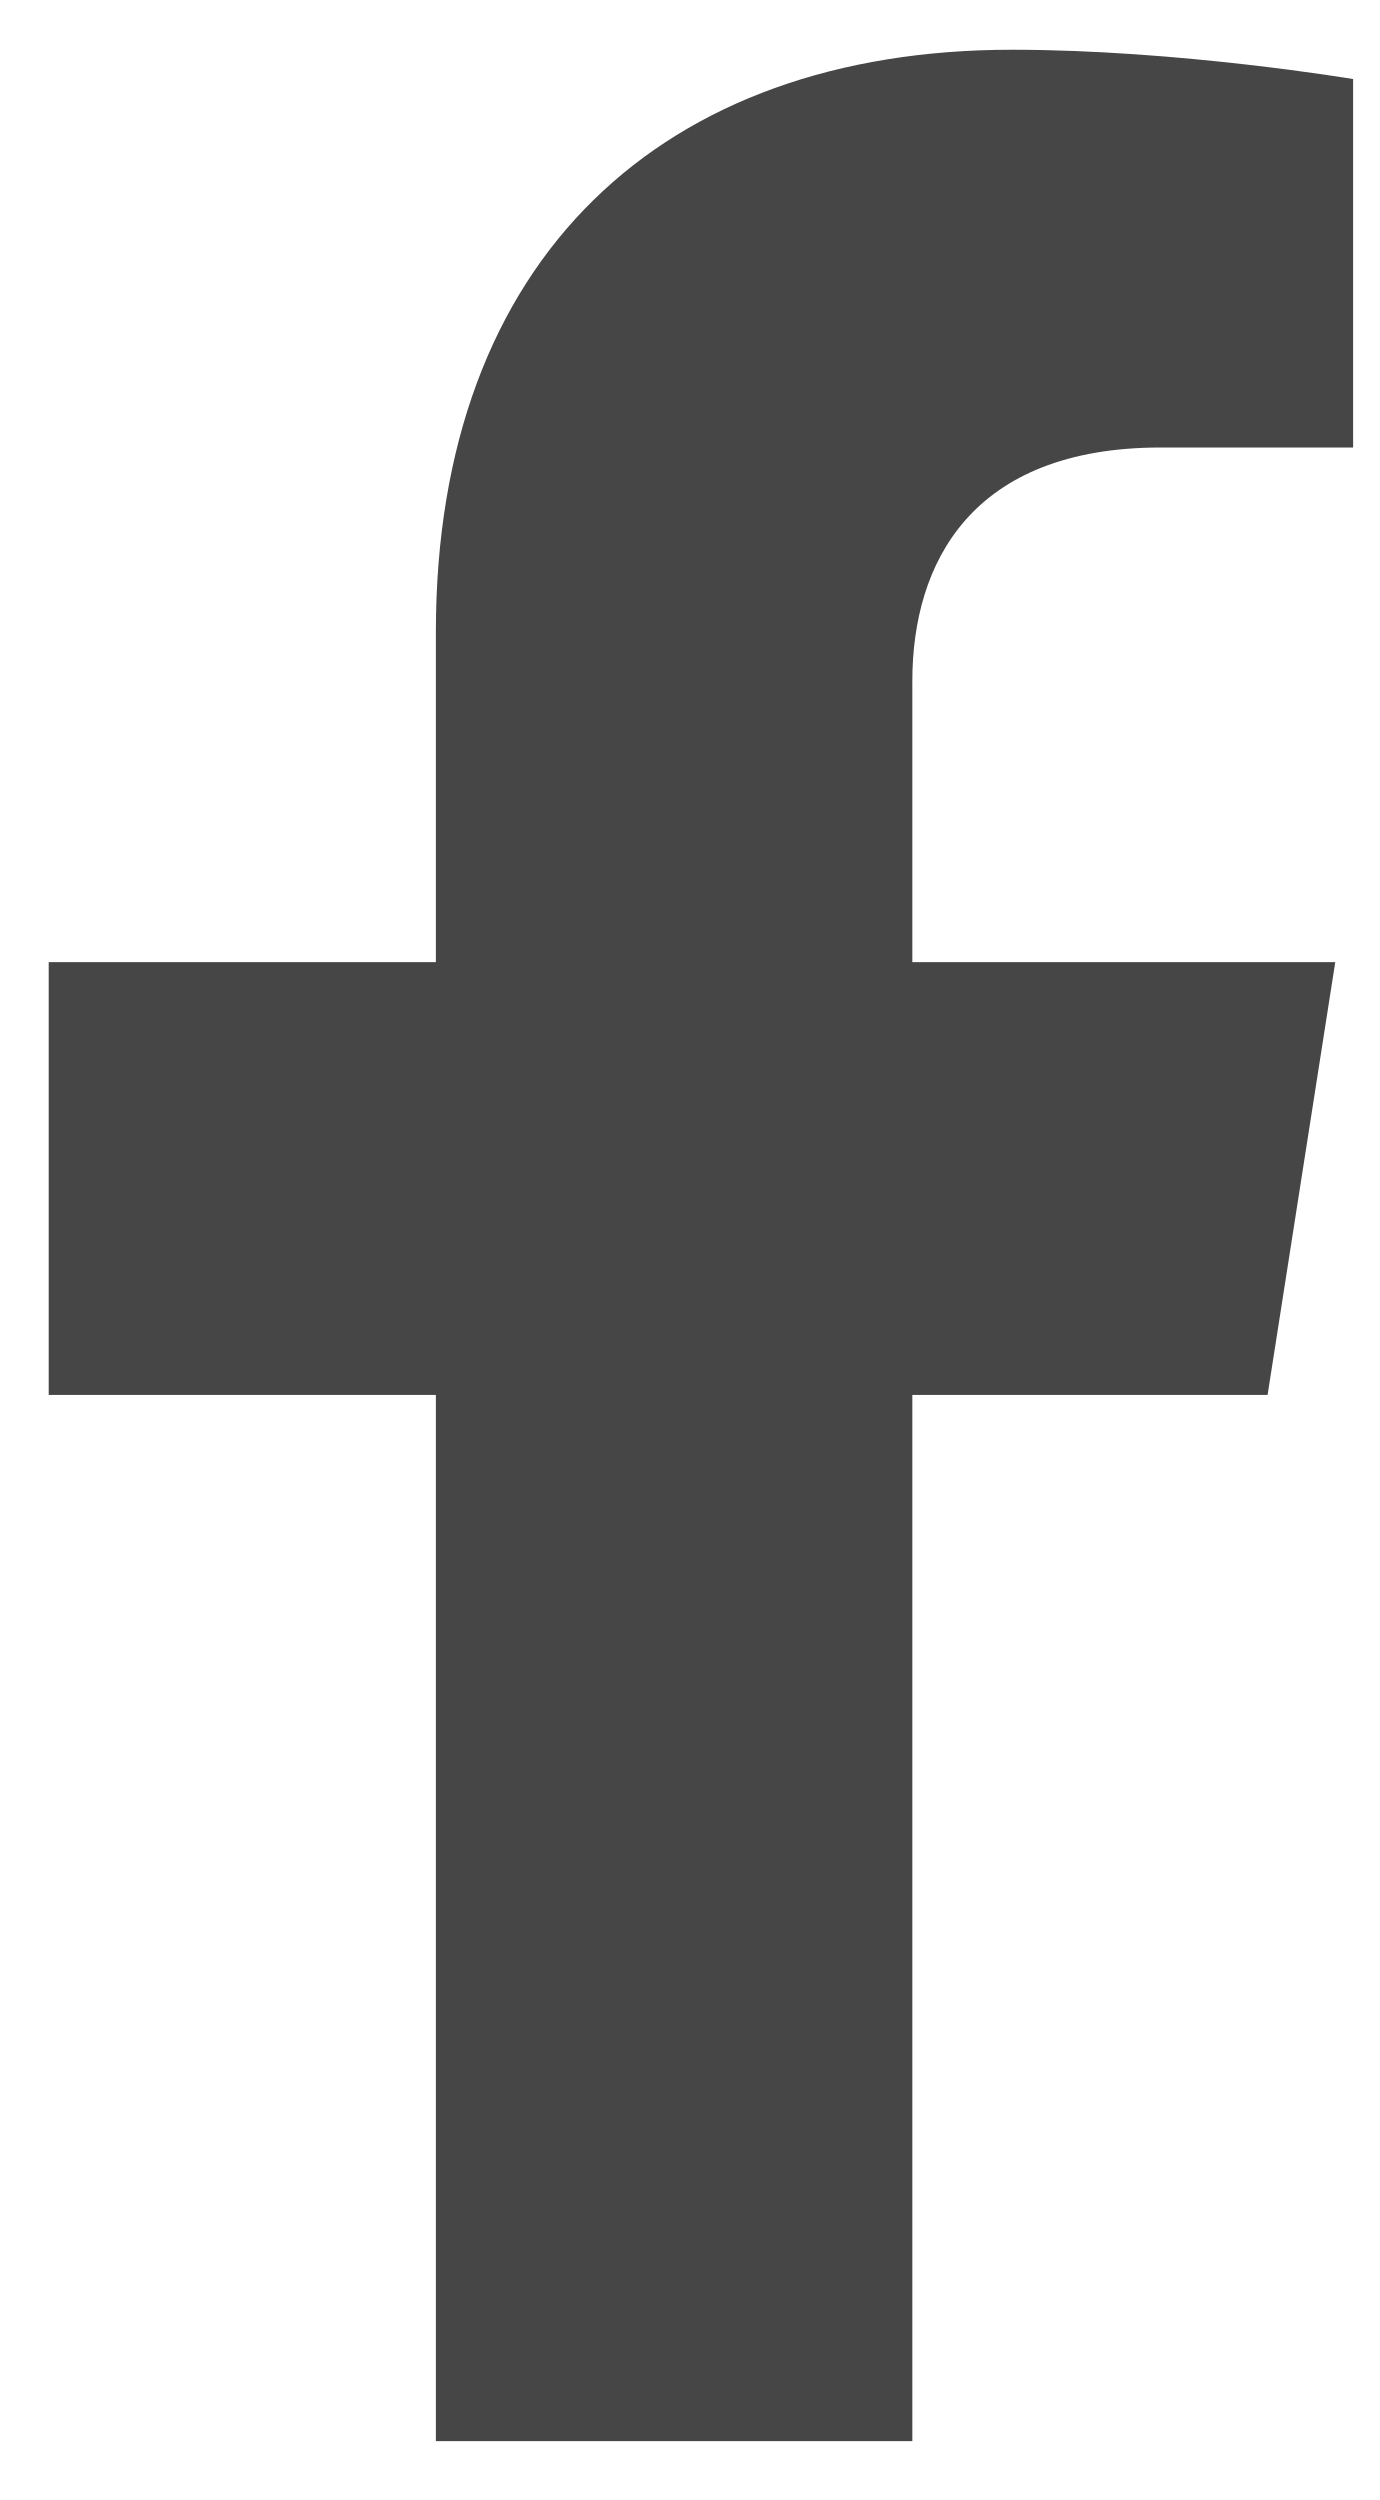
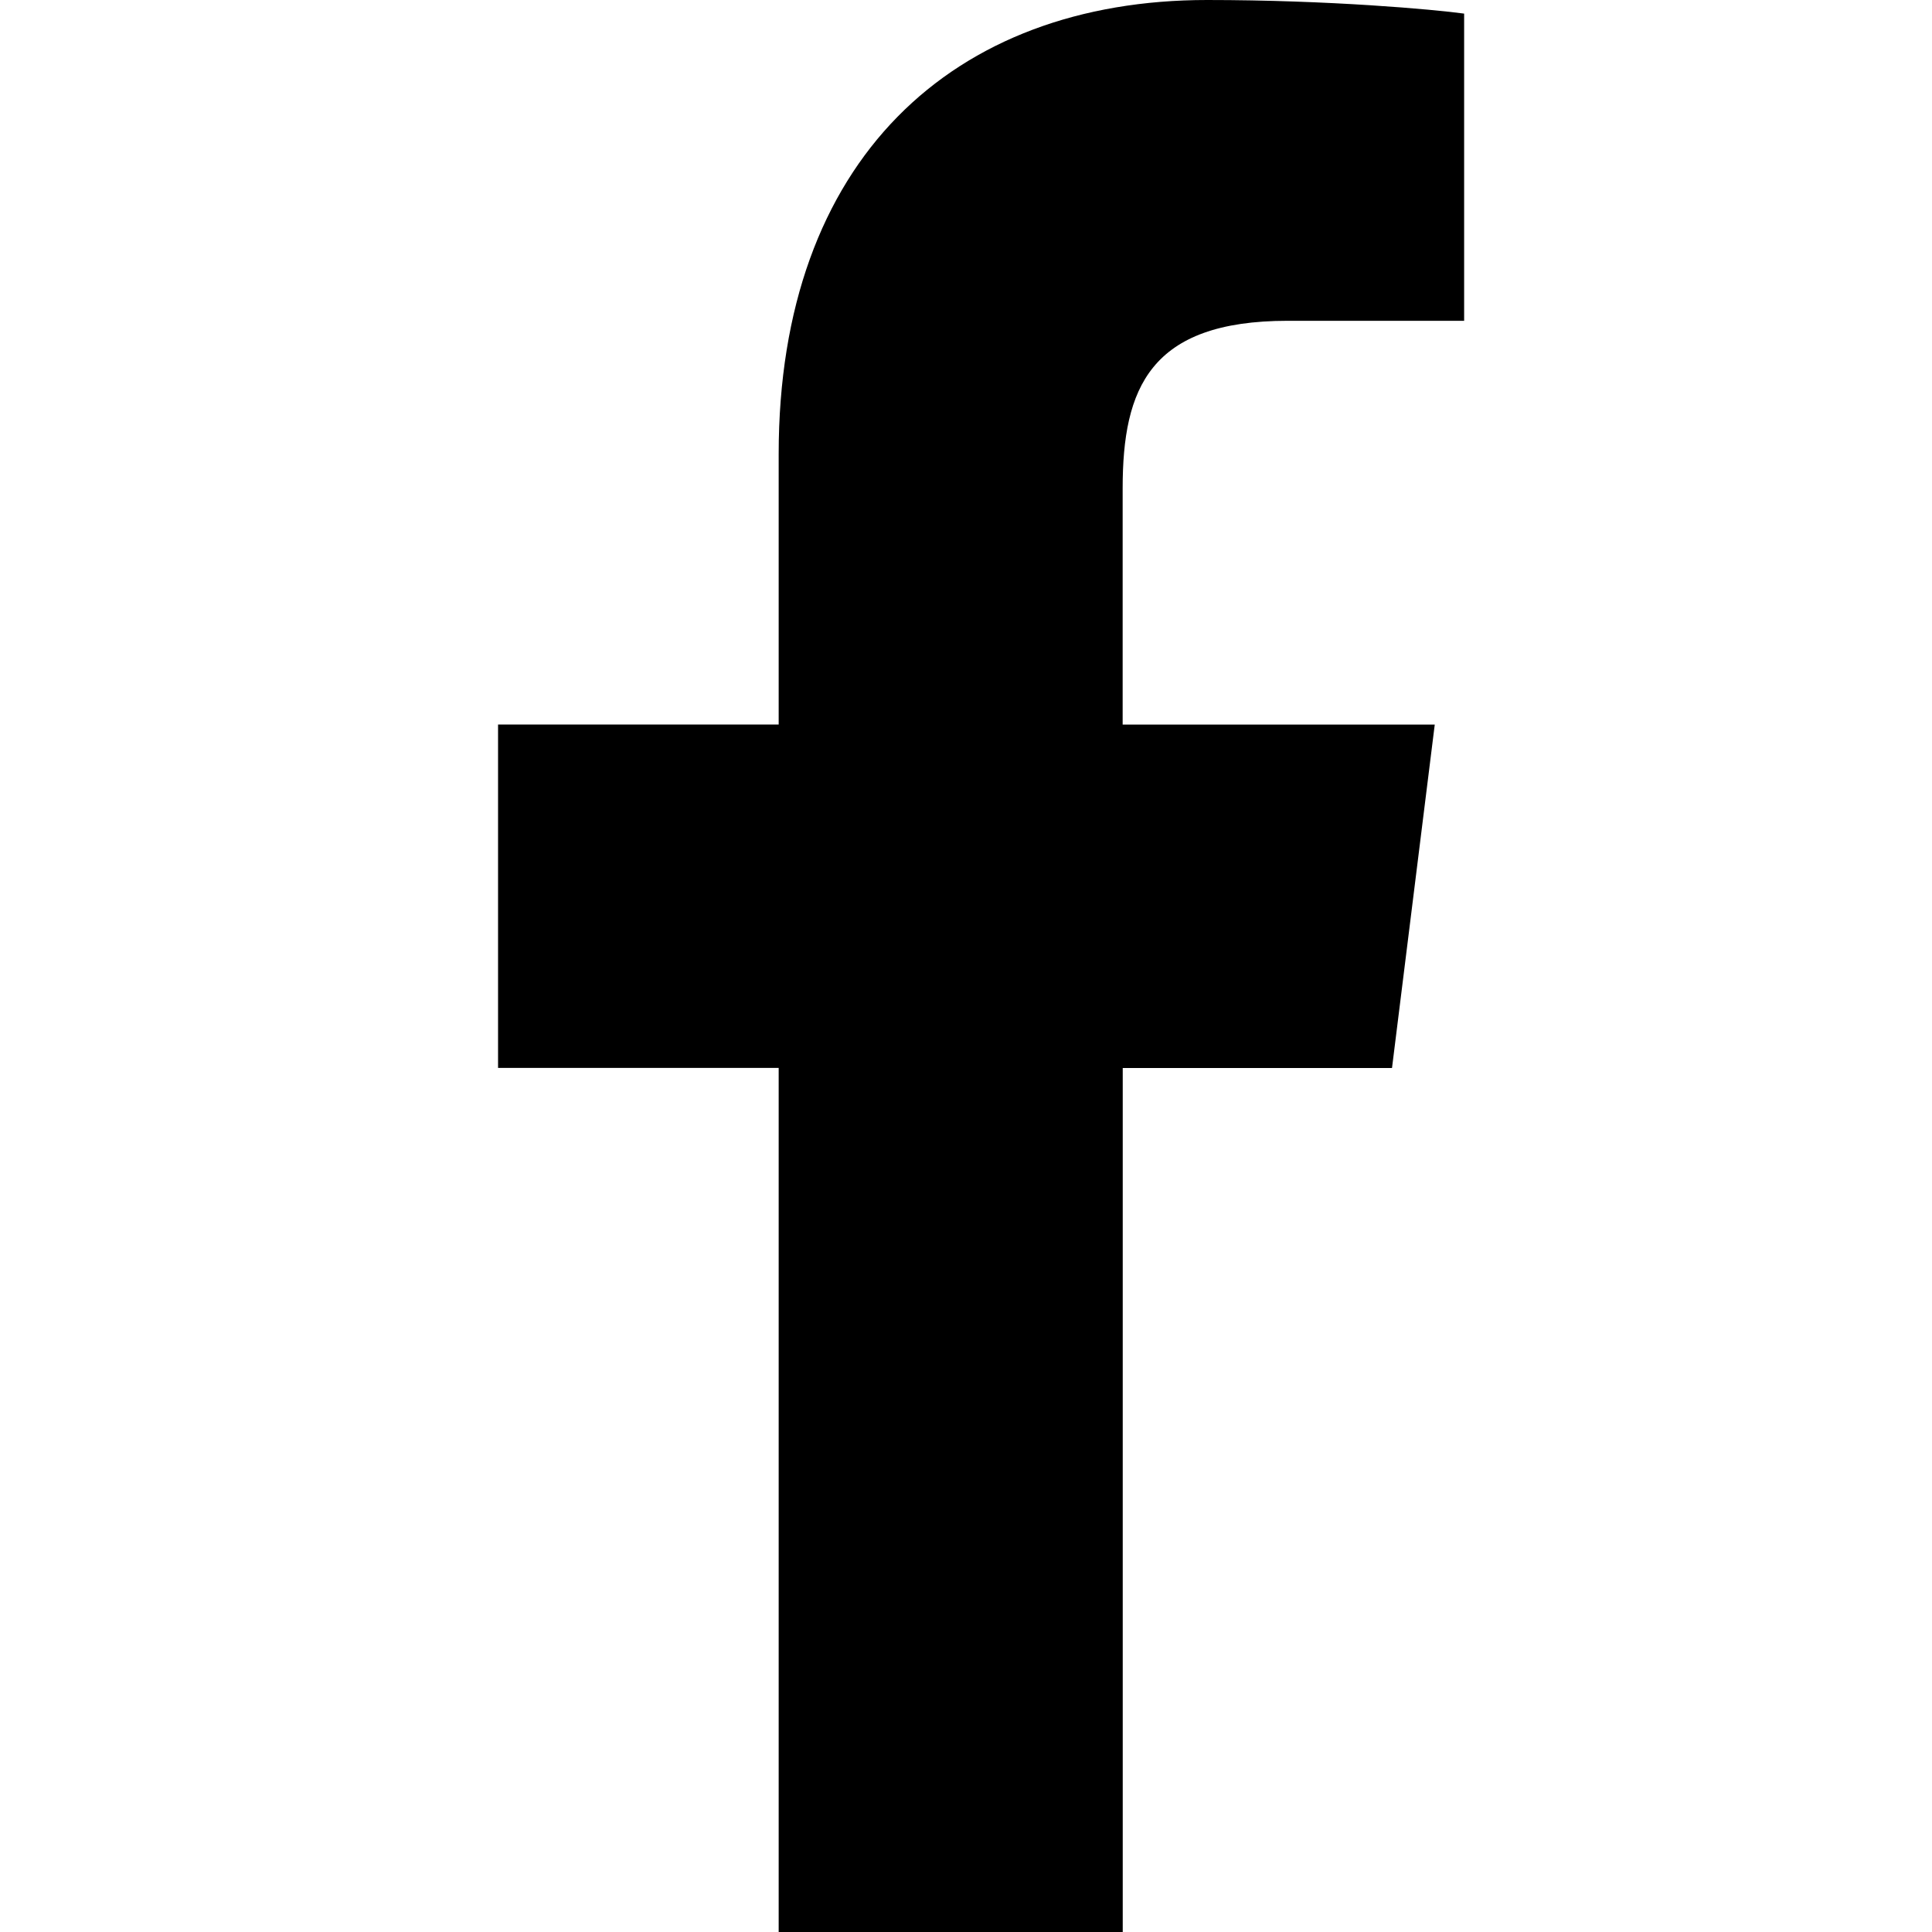
- <svg xmlns="http://www.w3.org/2000/svg" width="16" height="29" viewBox="0 0 16 29" fill="none">
-   <path d="M14.704 16.181L15.489 11.161H10.583V7.903C10.583 6.529 11.268 5.191 13.466 5.191H15.696V0.917C15.696 0.917 13.672 0.577 11.737 0.577C7.697 0.577 5.056 2.982 5.056 7.334V11.161H0.565V16.181H5.056V28.317H10.583V16.181H14.704Z" fill="#464646" />
+ <svg xmlns="http://www.w3.org/2000/svg" id="Bold" enable-background="new 0 0 24 24" height="512" viewBox="0 0 24 24" width="512">
+   <path d="m15.997 3.985h2.191v-3.816c-.378-.052-1.678-.169-3.192-.169-3.159 0-5.323 1.987-5.323 5.639v3.361h-3.486v4.266h3.486v10.734h4.274v-10.733h3.345l.531-4.266h-3.877v-2.939c.001-1.233.333-2.077 2.051-2.077z" />
</svg>
